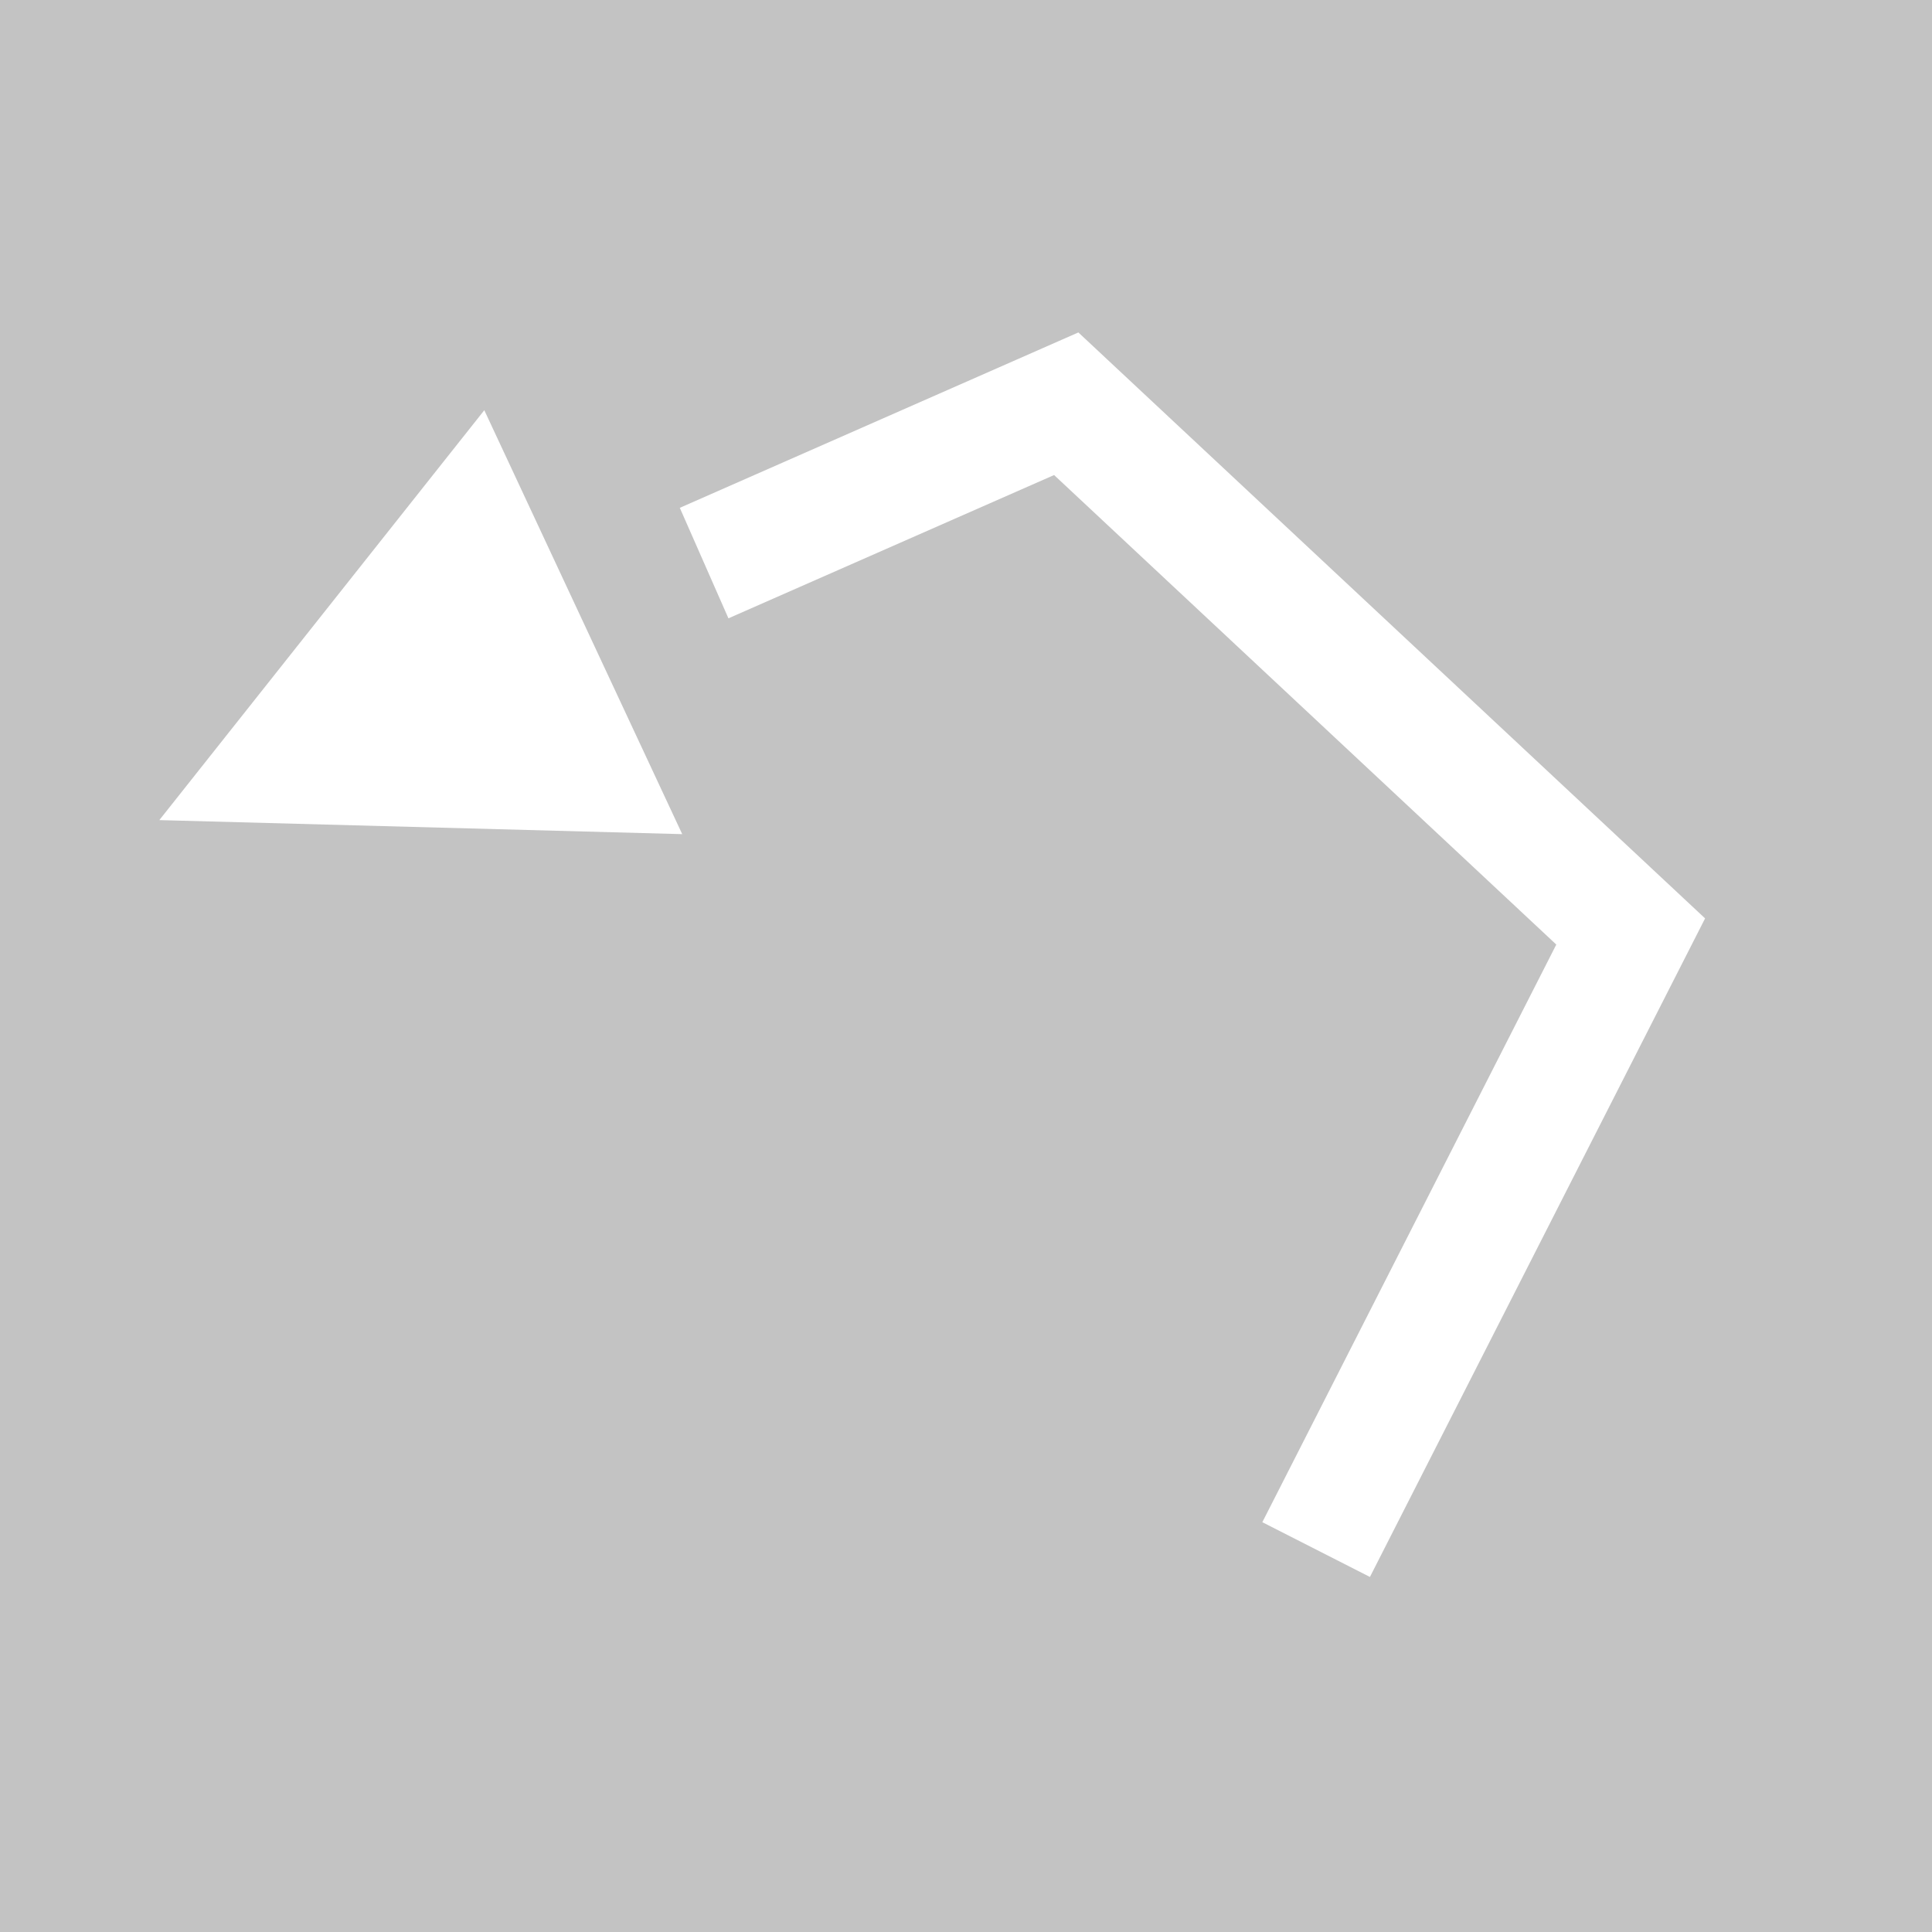
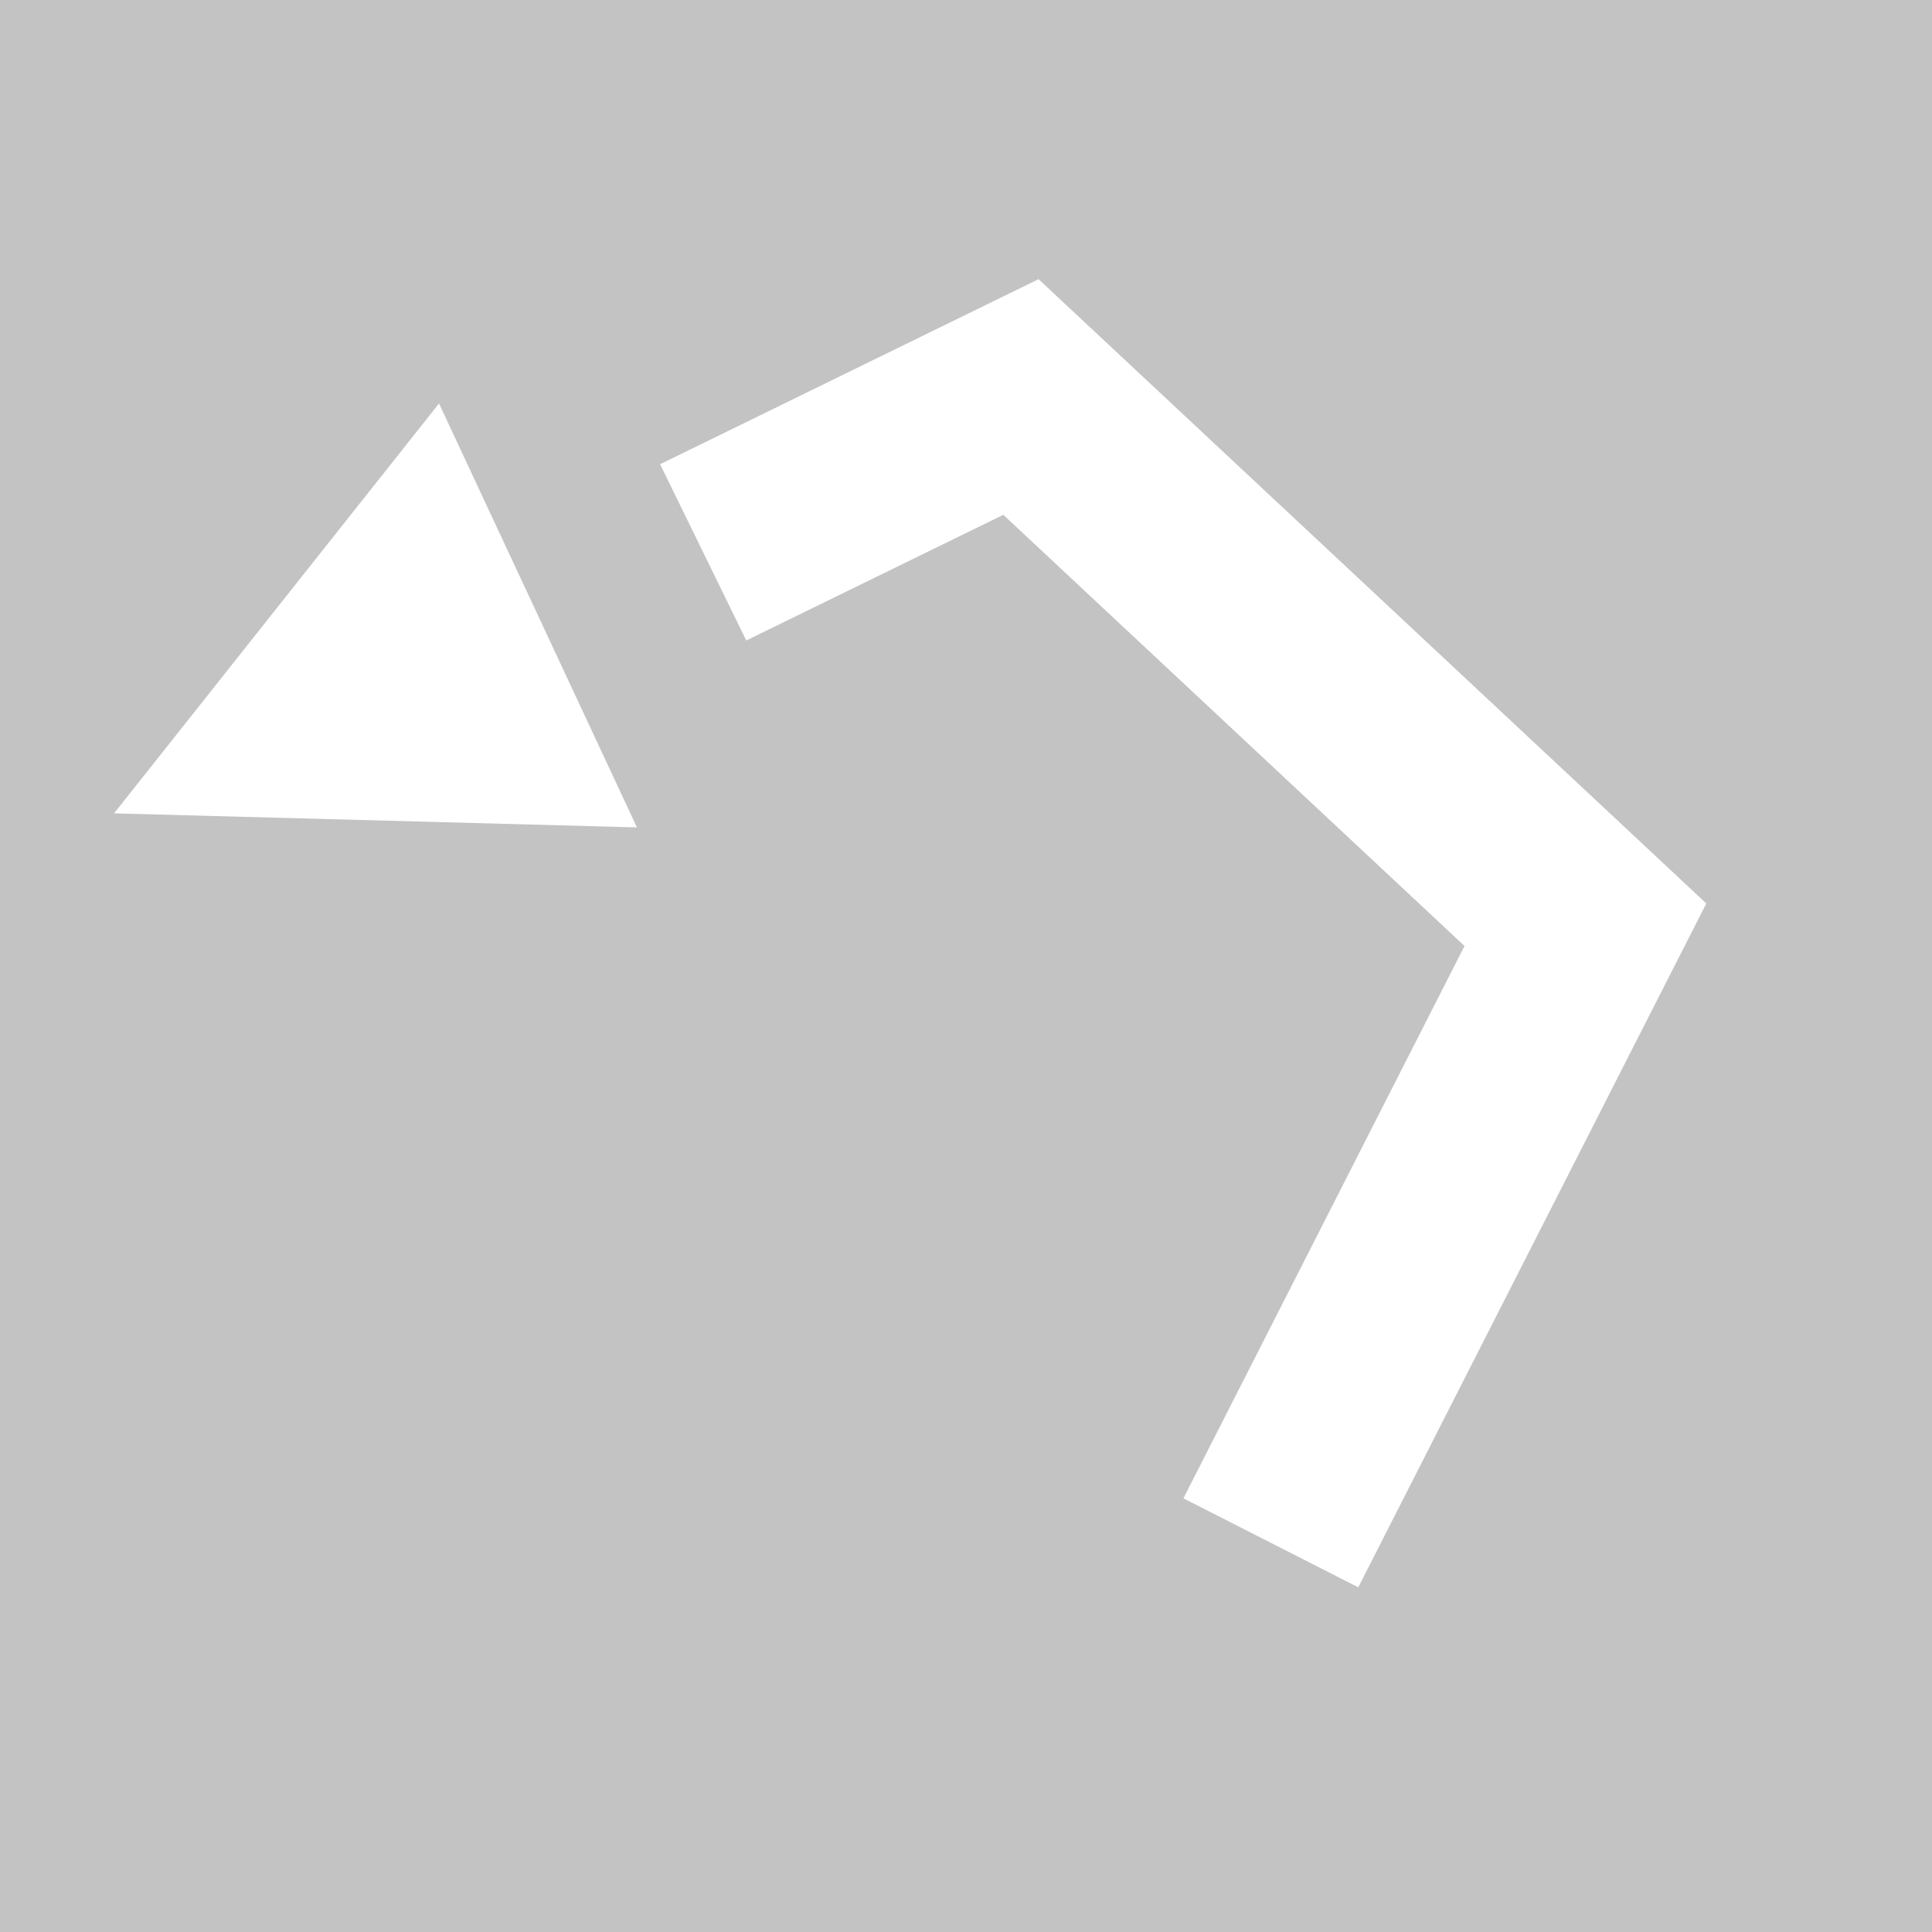
<svg xmlns="http://www.w3.org/2000/svg" width="128" height="128" viewBox="0 0 128 128" fill="none">
-   <g>
+   <defs>
+     <clipPath id="clip_path_1">
+       <rect width="128" height="128" />
+     </clipPath>
+   </defs>
+   <g clip-path="url(#clip_path_1)">
    <rect width="128" height="128" fill="#000000" fill-rule="evenodd" fill-opacity="0.188" />
-     <path d="M31 -5.72205e-05L1.90735e-06 15.5L31 31L31 -5.72205e-05ZM40.002 11.341L68.847 11.983L90.05 64.731L51.467 94.875L46.542 88.571L48.452 87.079L80.383 62.131L63.393 19.864L40.39 19.351L39.824 19.339L40.002 11.341Z" fill="#FFFFFF" fill-rule="evenodd" transform="matrix(0.906 -0.423 0.423 0.906 4 40.291)" />
+     <path d="M31 0L0 15.5L31 31L31 0ZM42.571 9.845L70.481 9.344L93.071 65.543L53.006 96.845L45.003 86.601L48.356 83.981L77.362 61.319L61.759 22.503L43.232 22.835L42.804 22.843L42.571 9.845Z" fill="#FFFFFF" fill-rule="evenodd" transform="matrix(0.906 -0.423 0.423 0.906 1 39.844)" />
  </g>
</svg>
